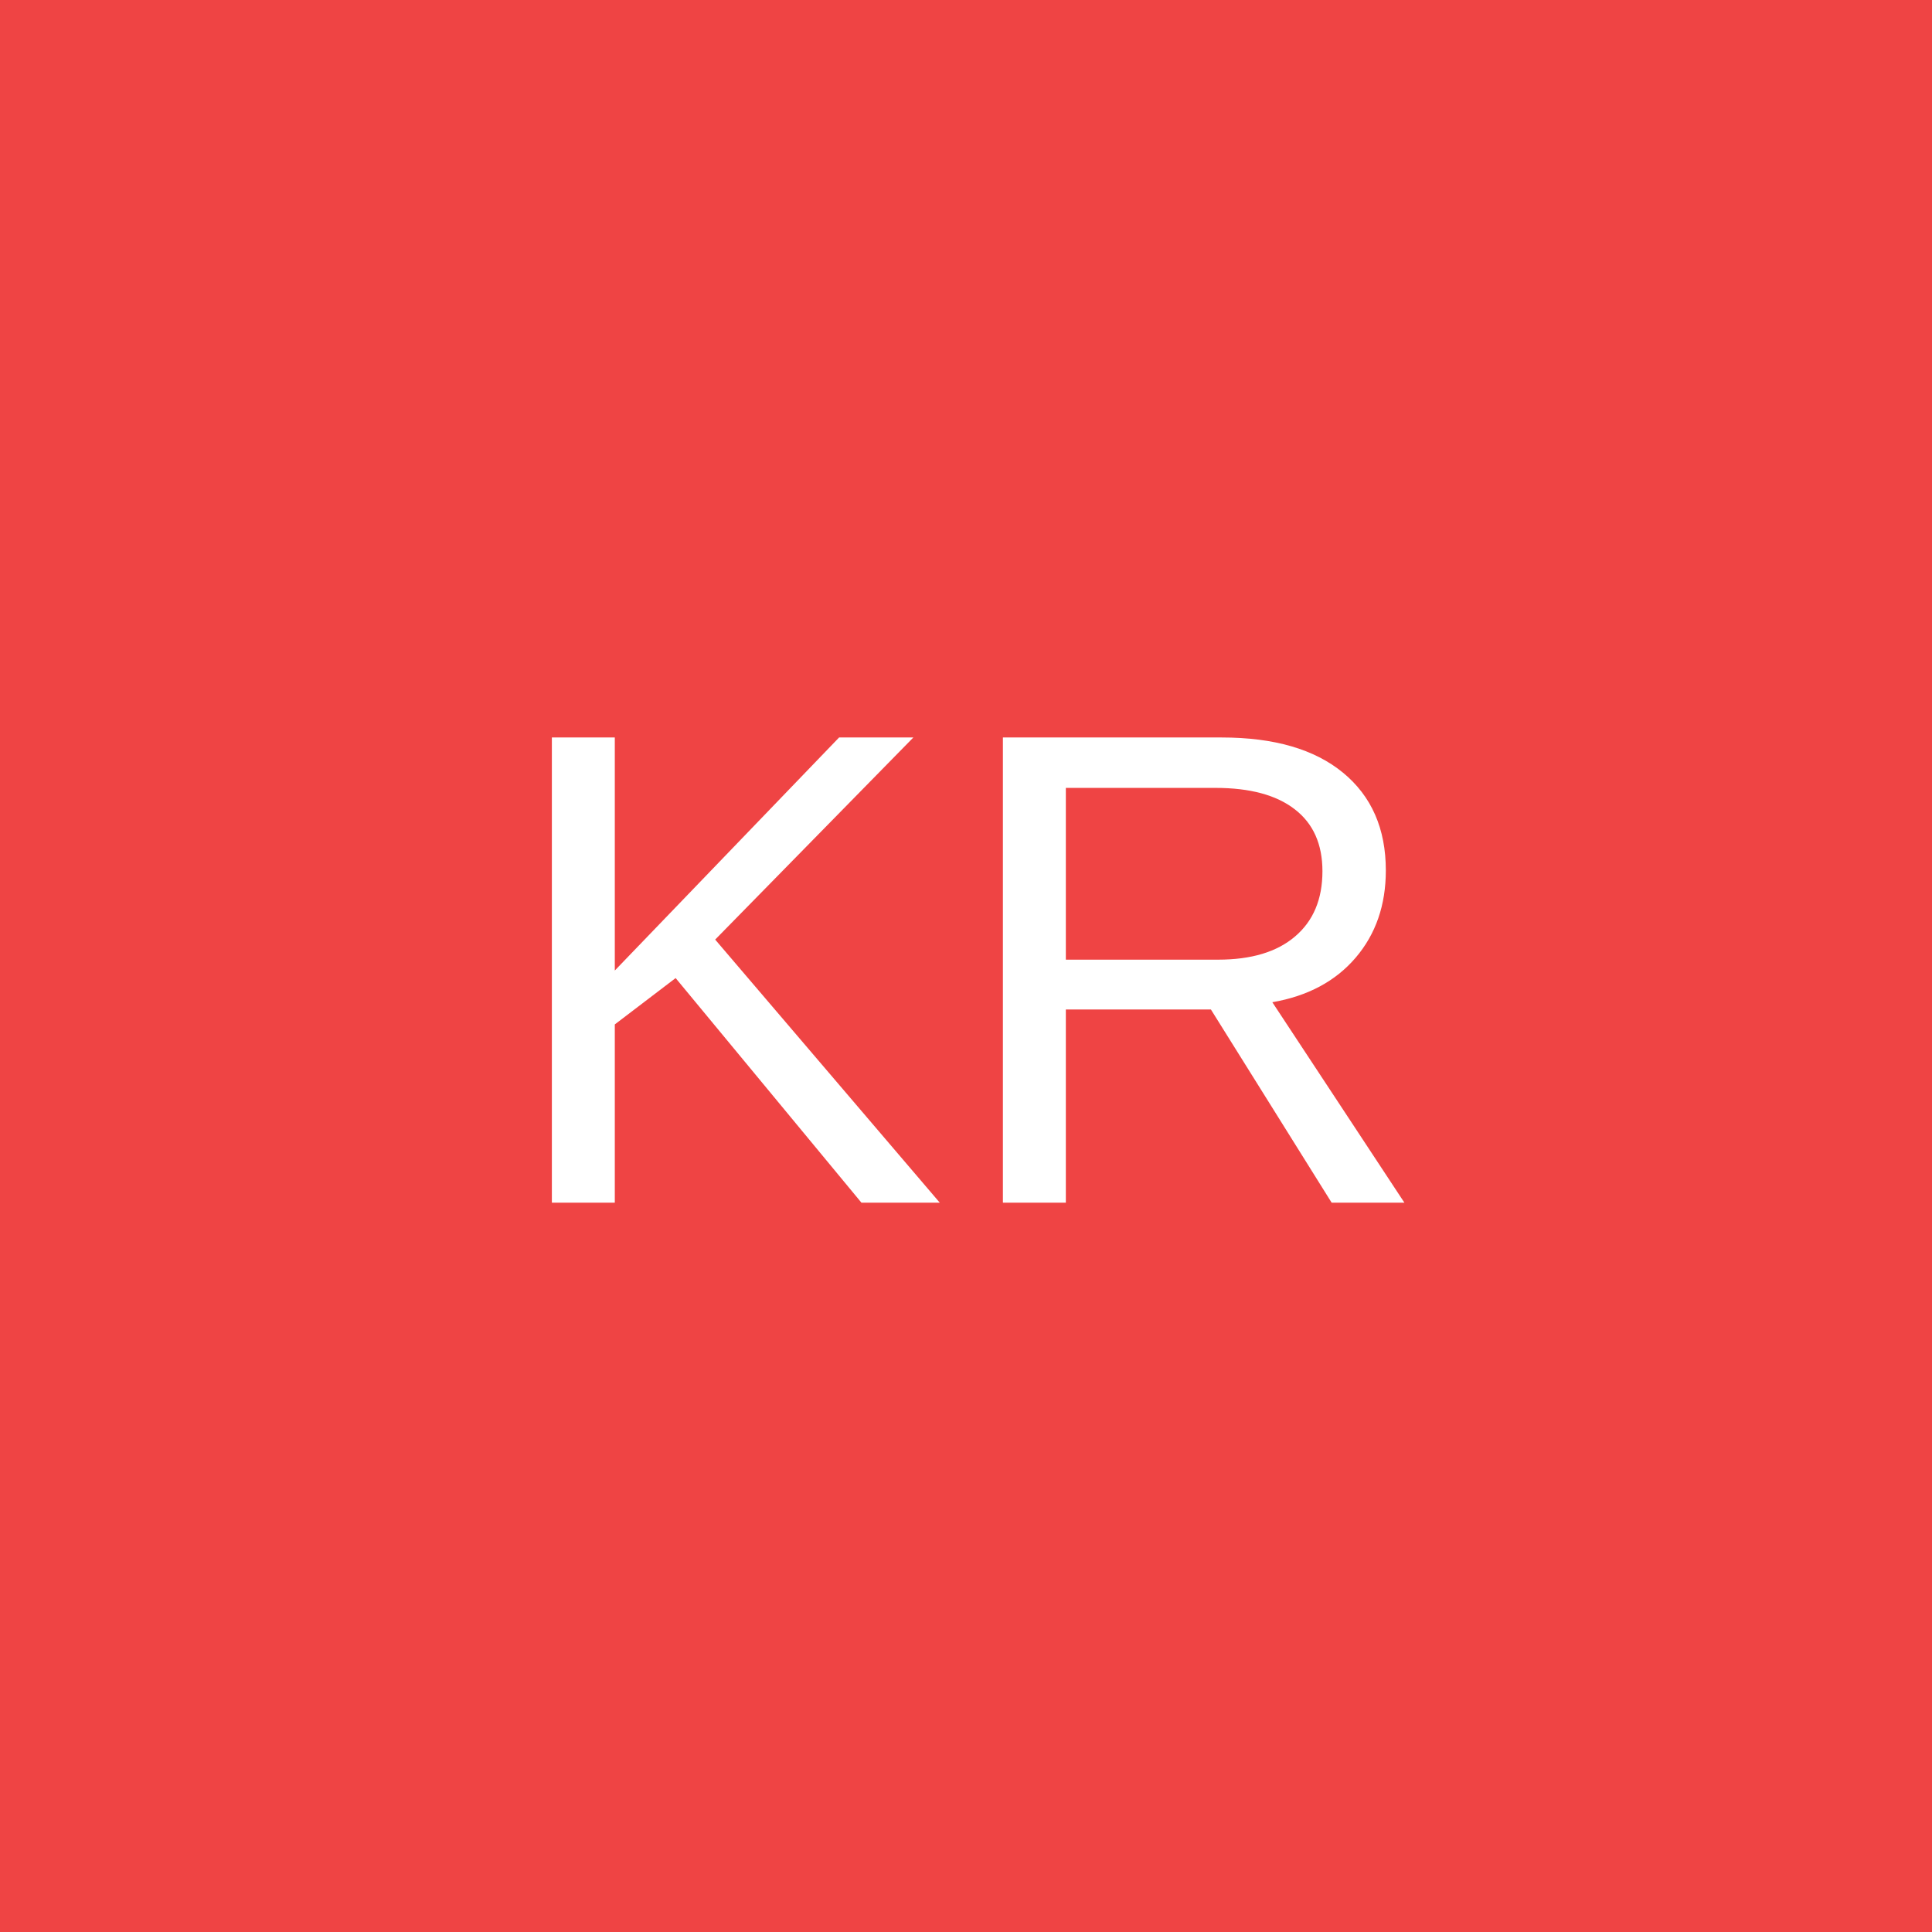
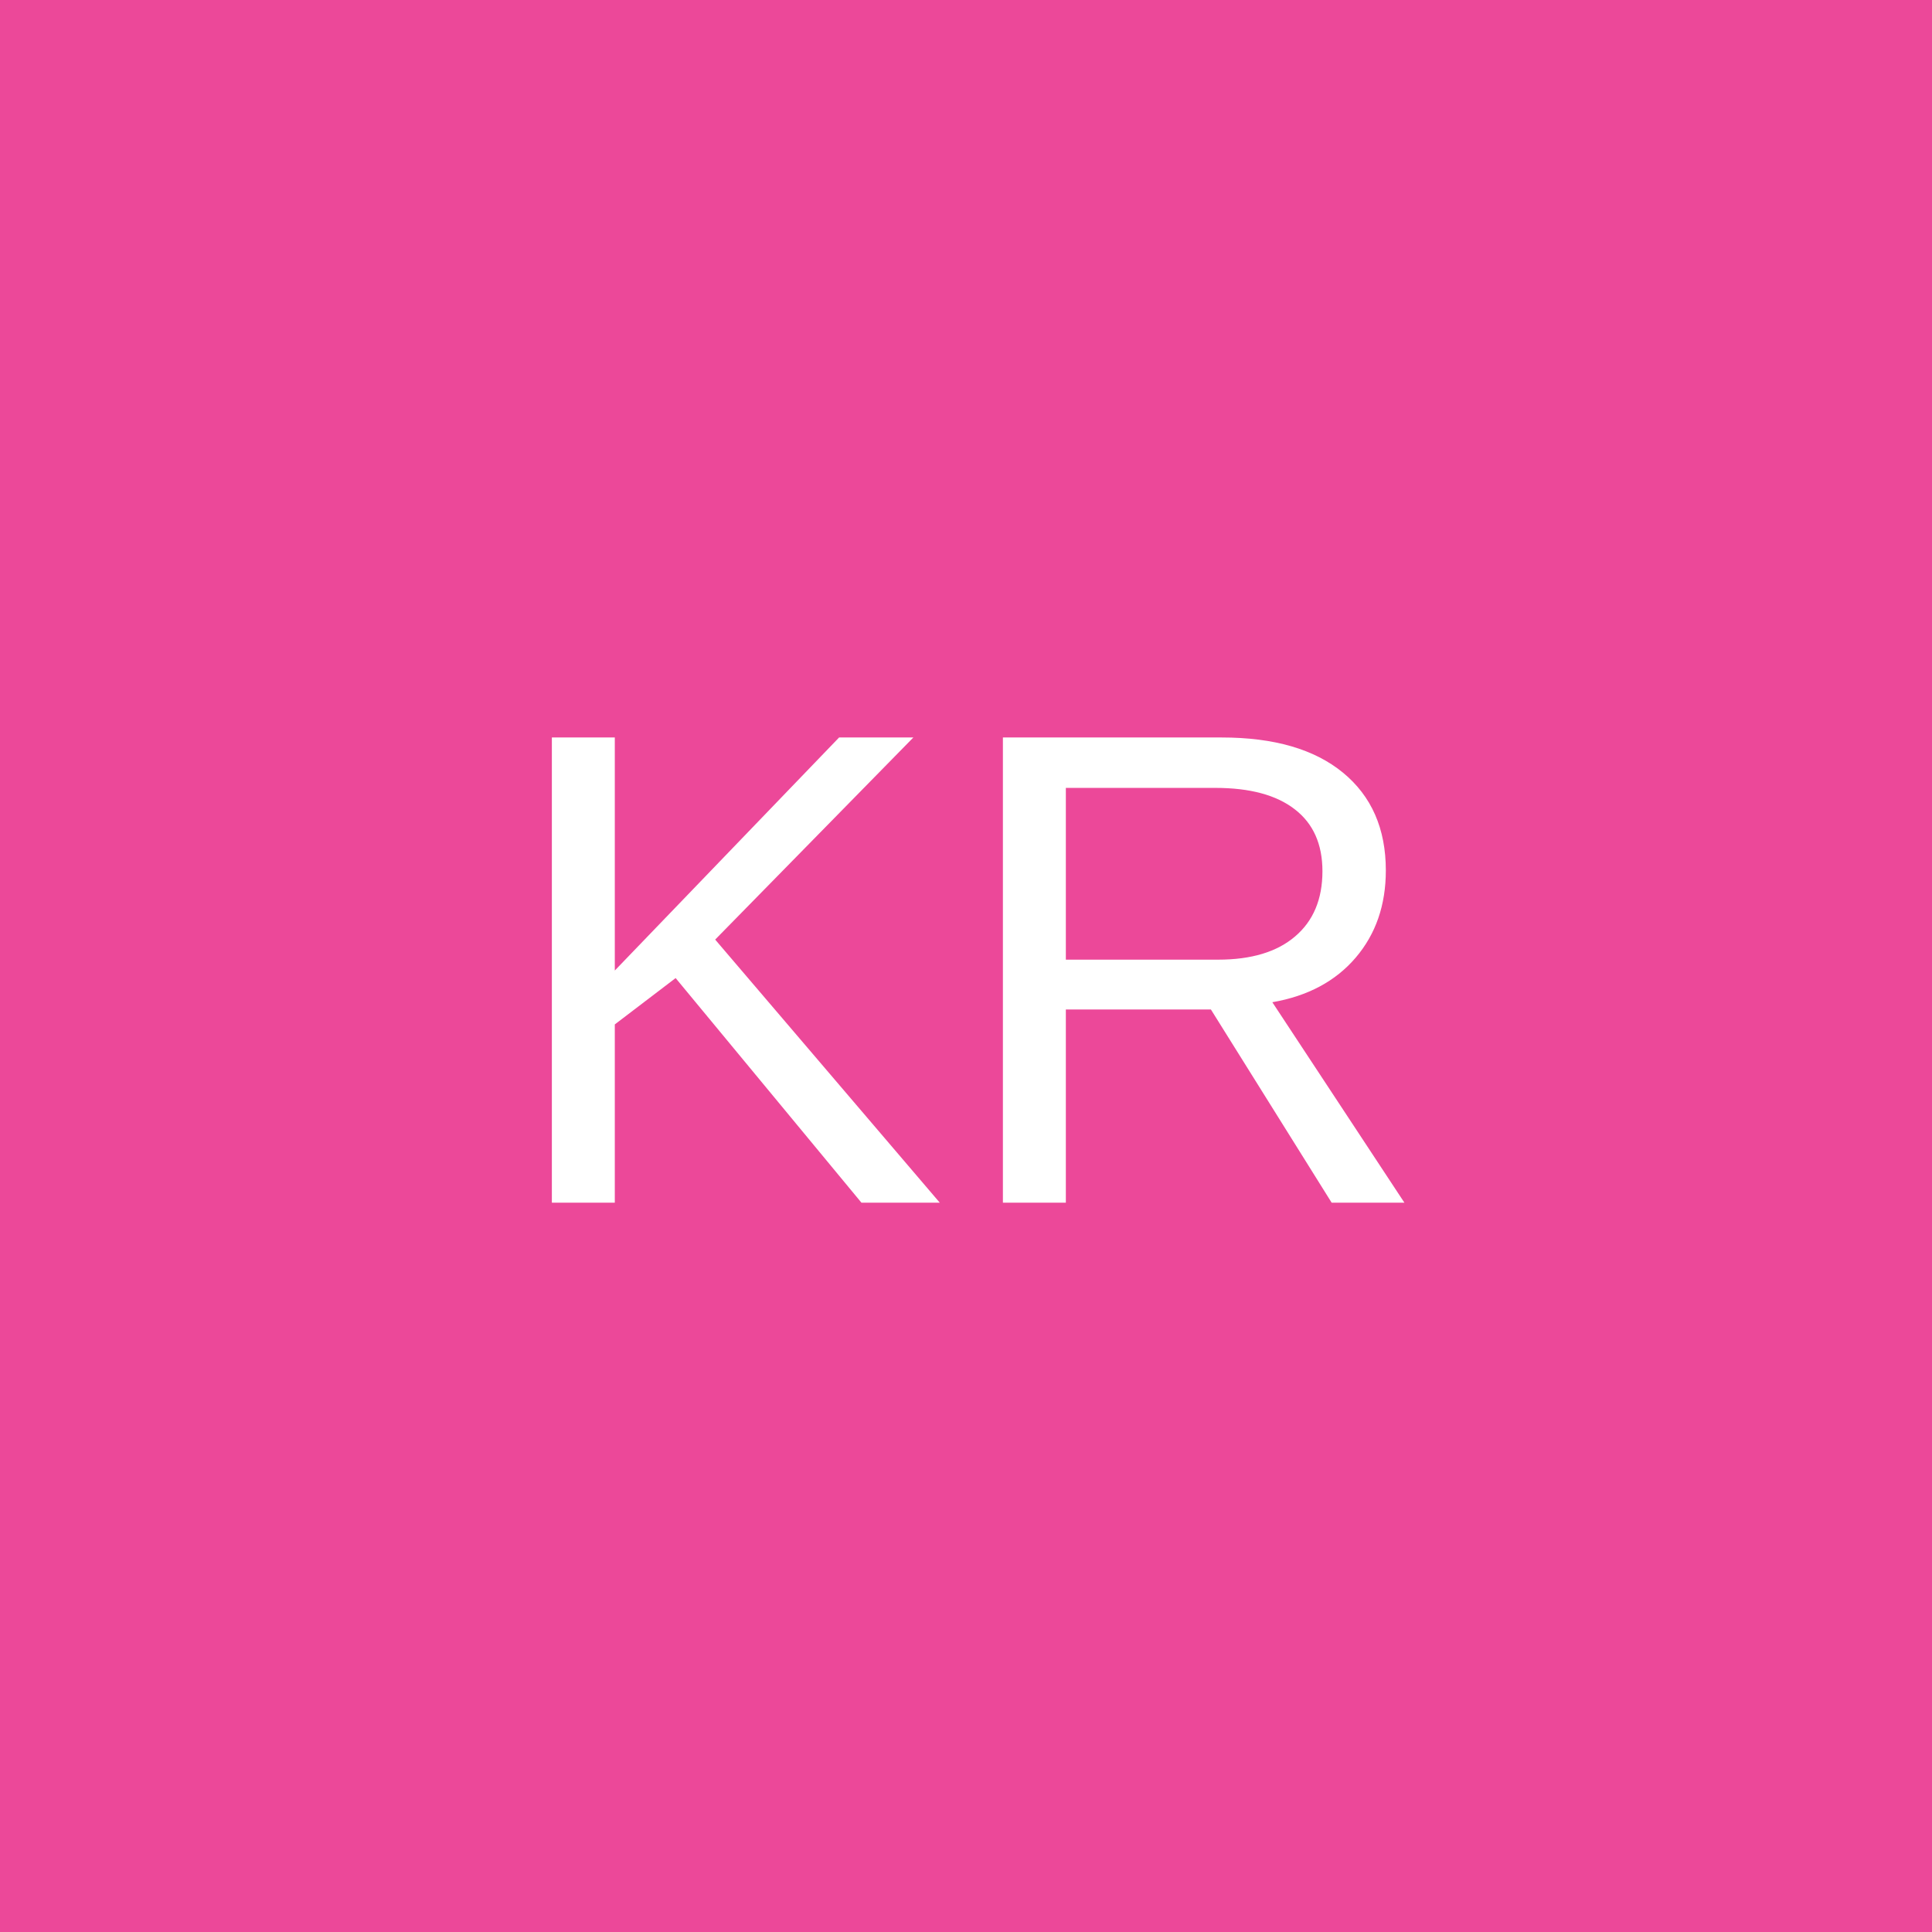
<svg xmlns="http://www.w3.org/2000/svg" width="200" height="200" viewBox="0 0 200 200">
-   <rect width="200" height="200" fill="#ef4444" />
+   <rect width="200" height="200" fill="#ec4899" />
  <text x="50%" y="50%" font-family="Arial, Helvetica, sans-serif" font-size="70" fill="#ffffff" text-anchor="middle" dy=".35em">KR</text>
</svg>
